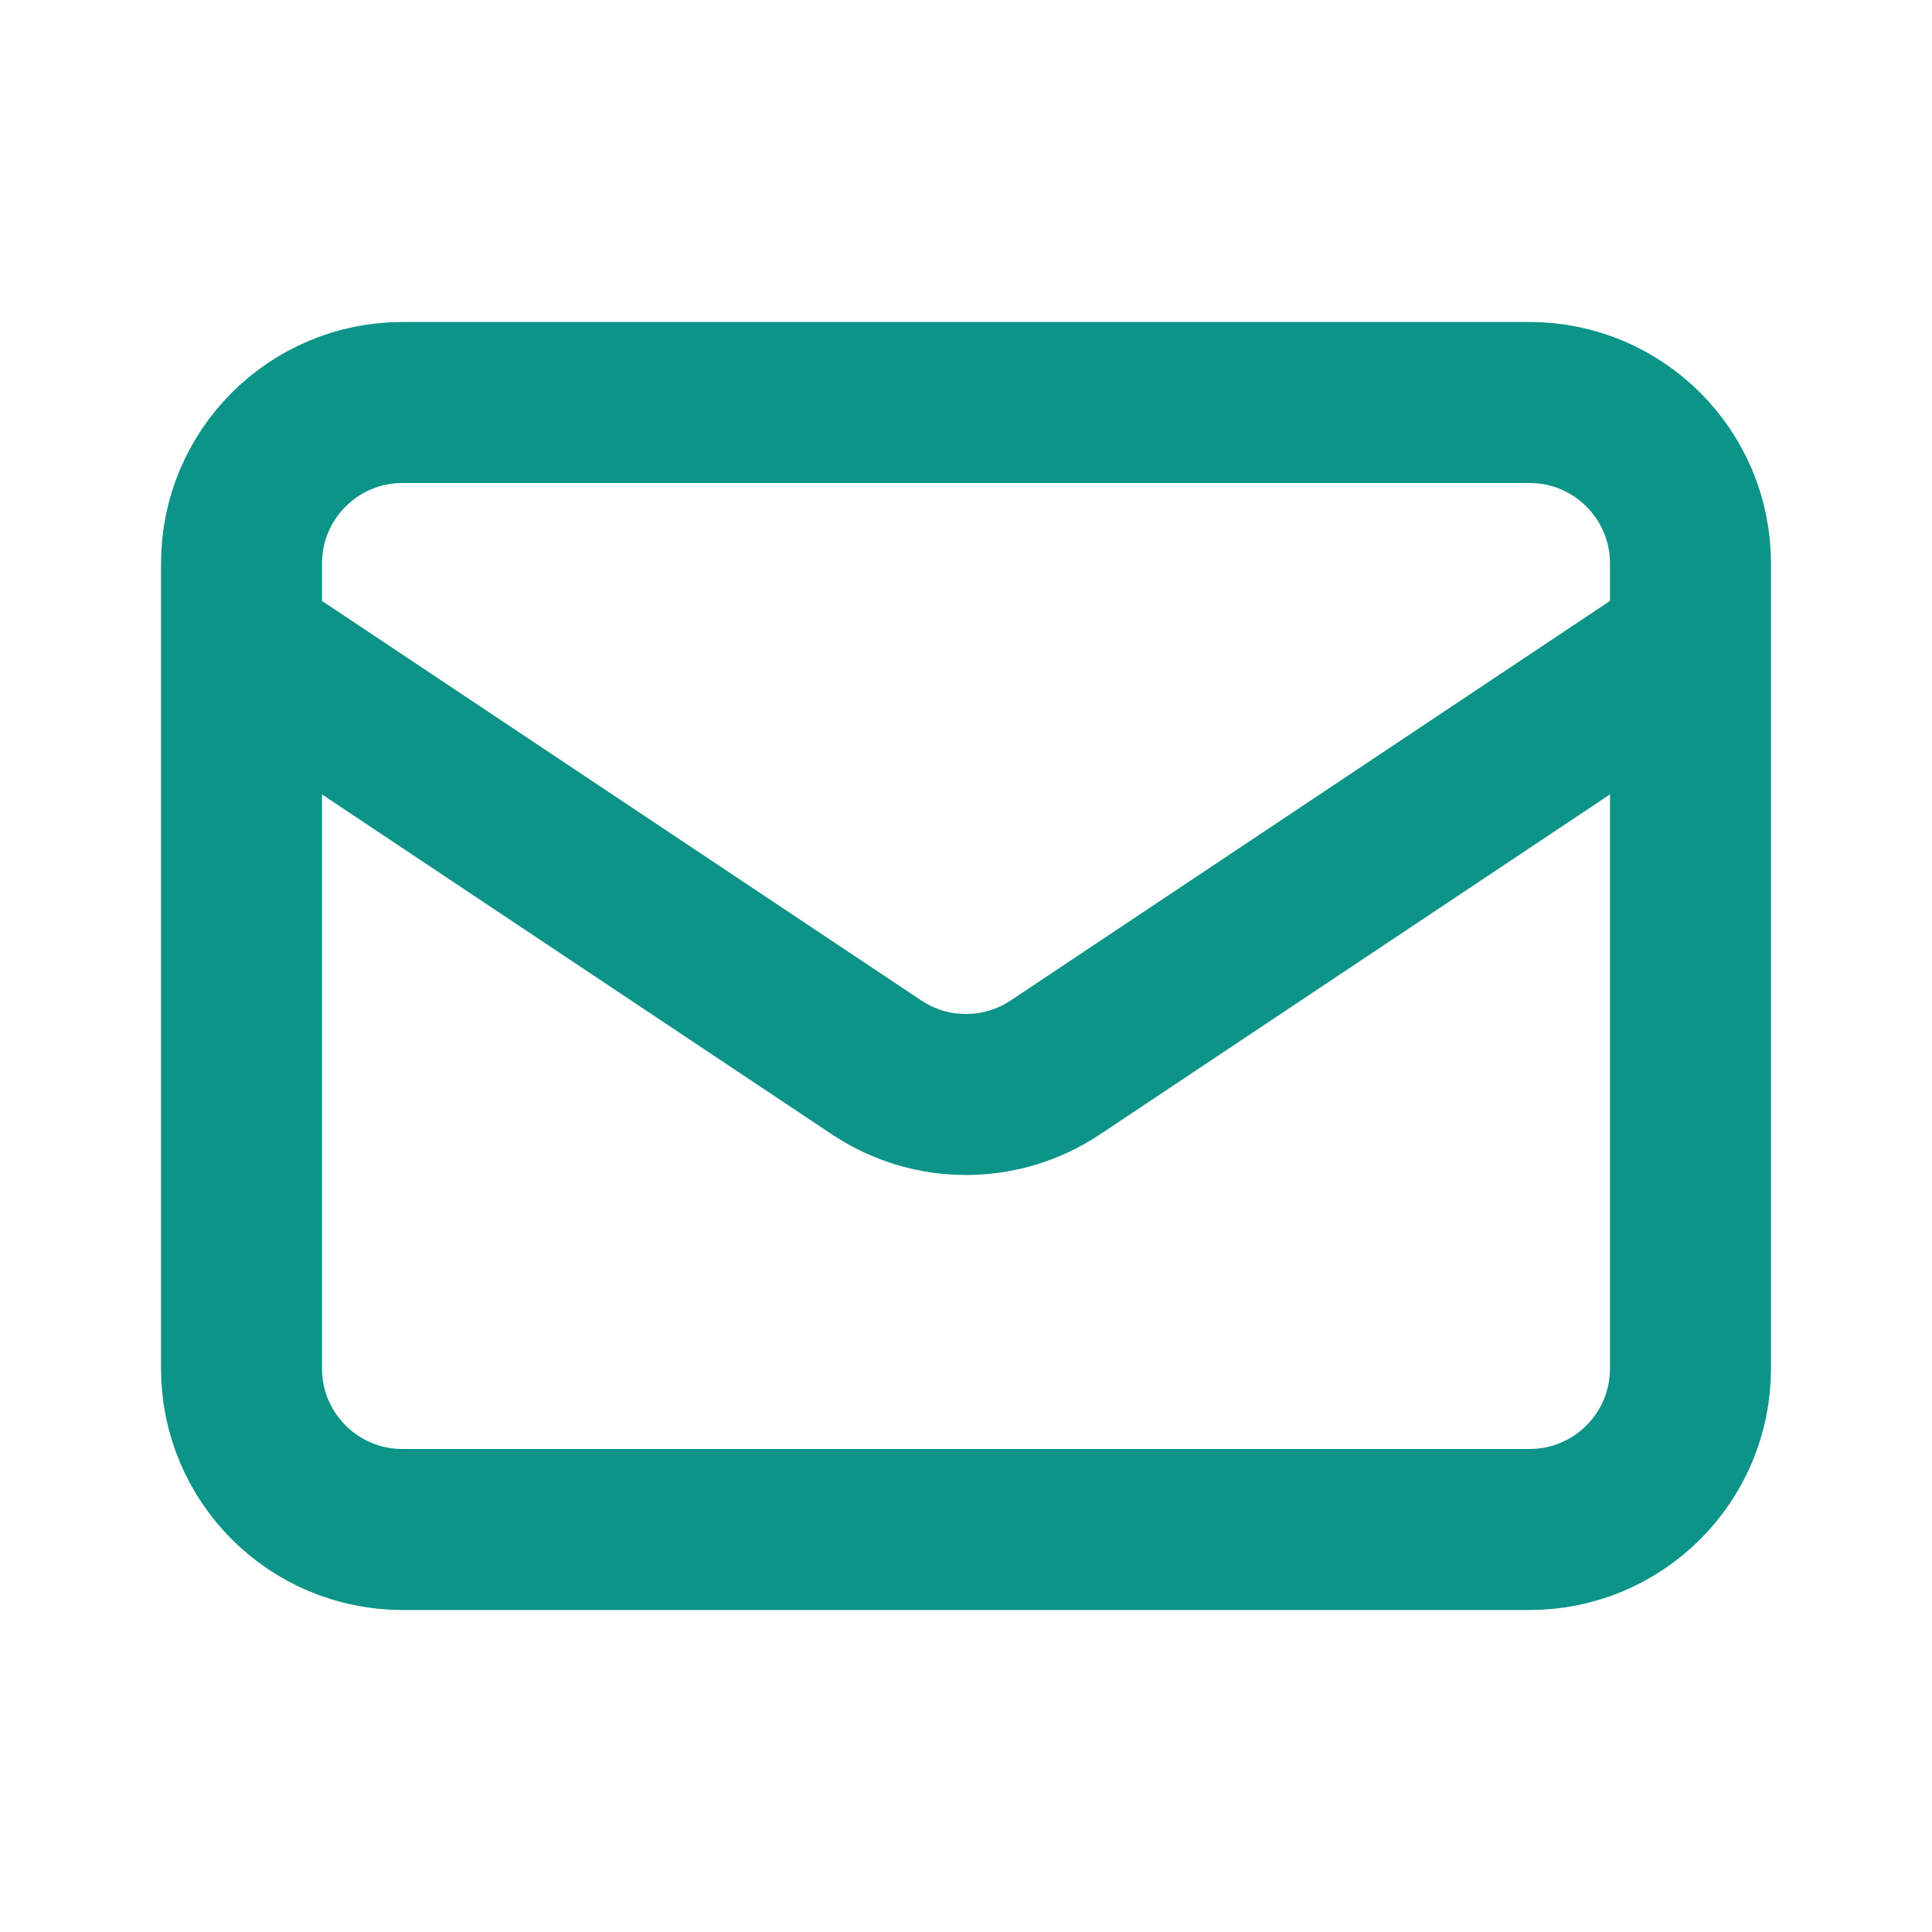
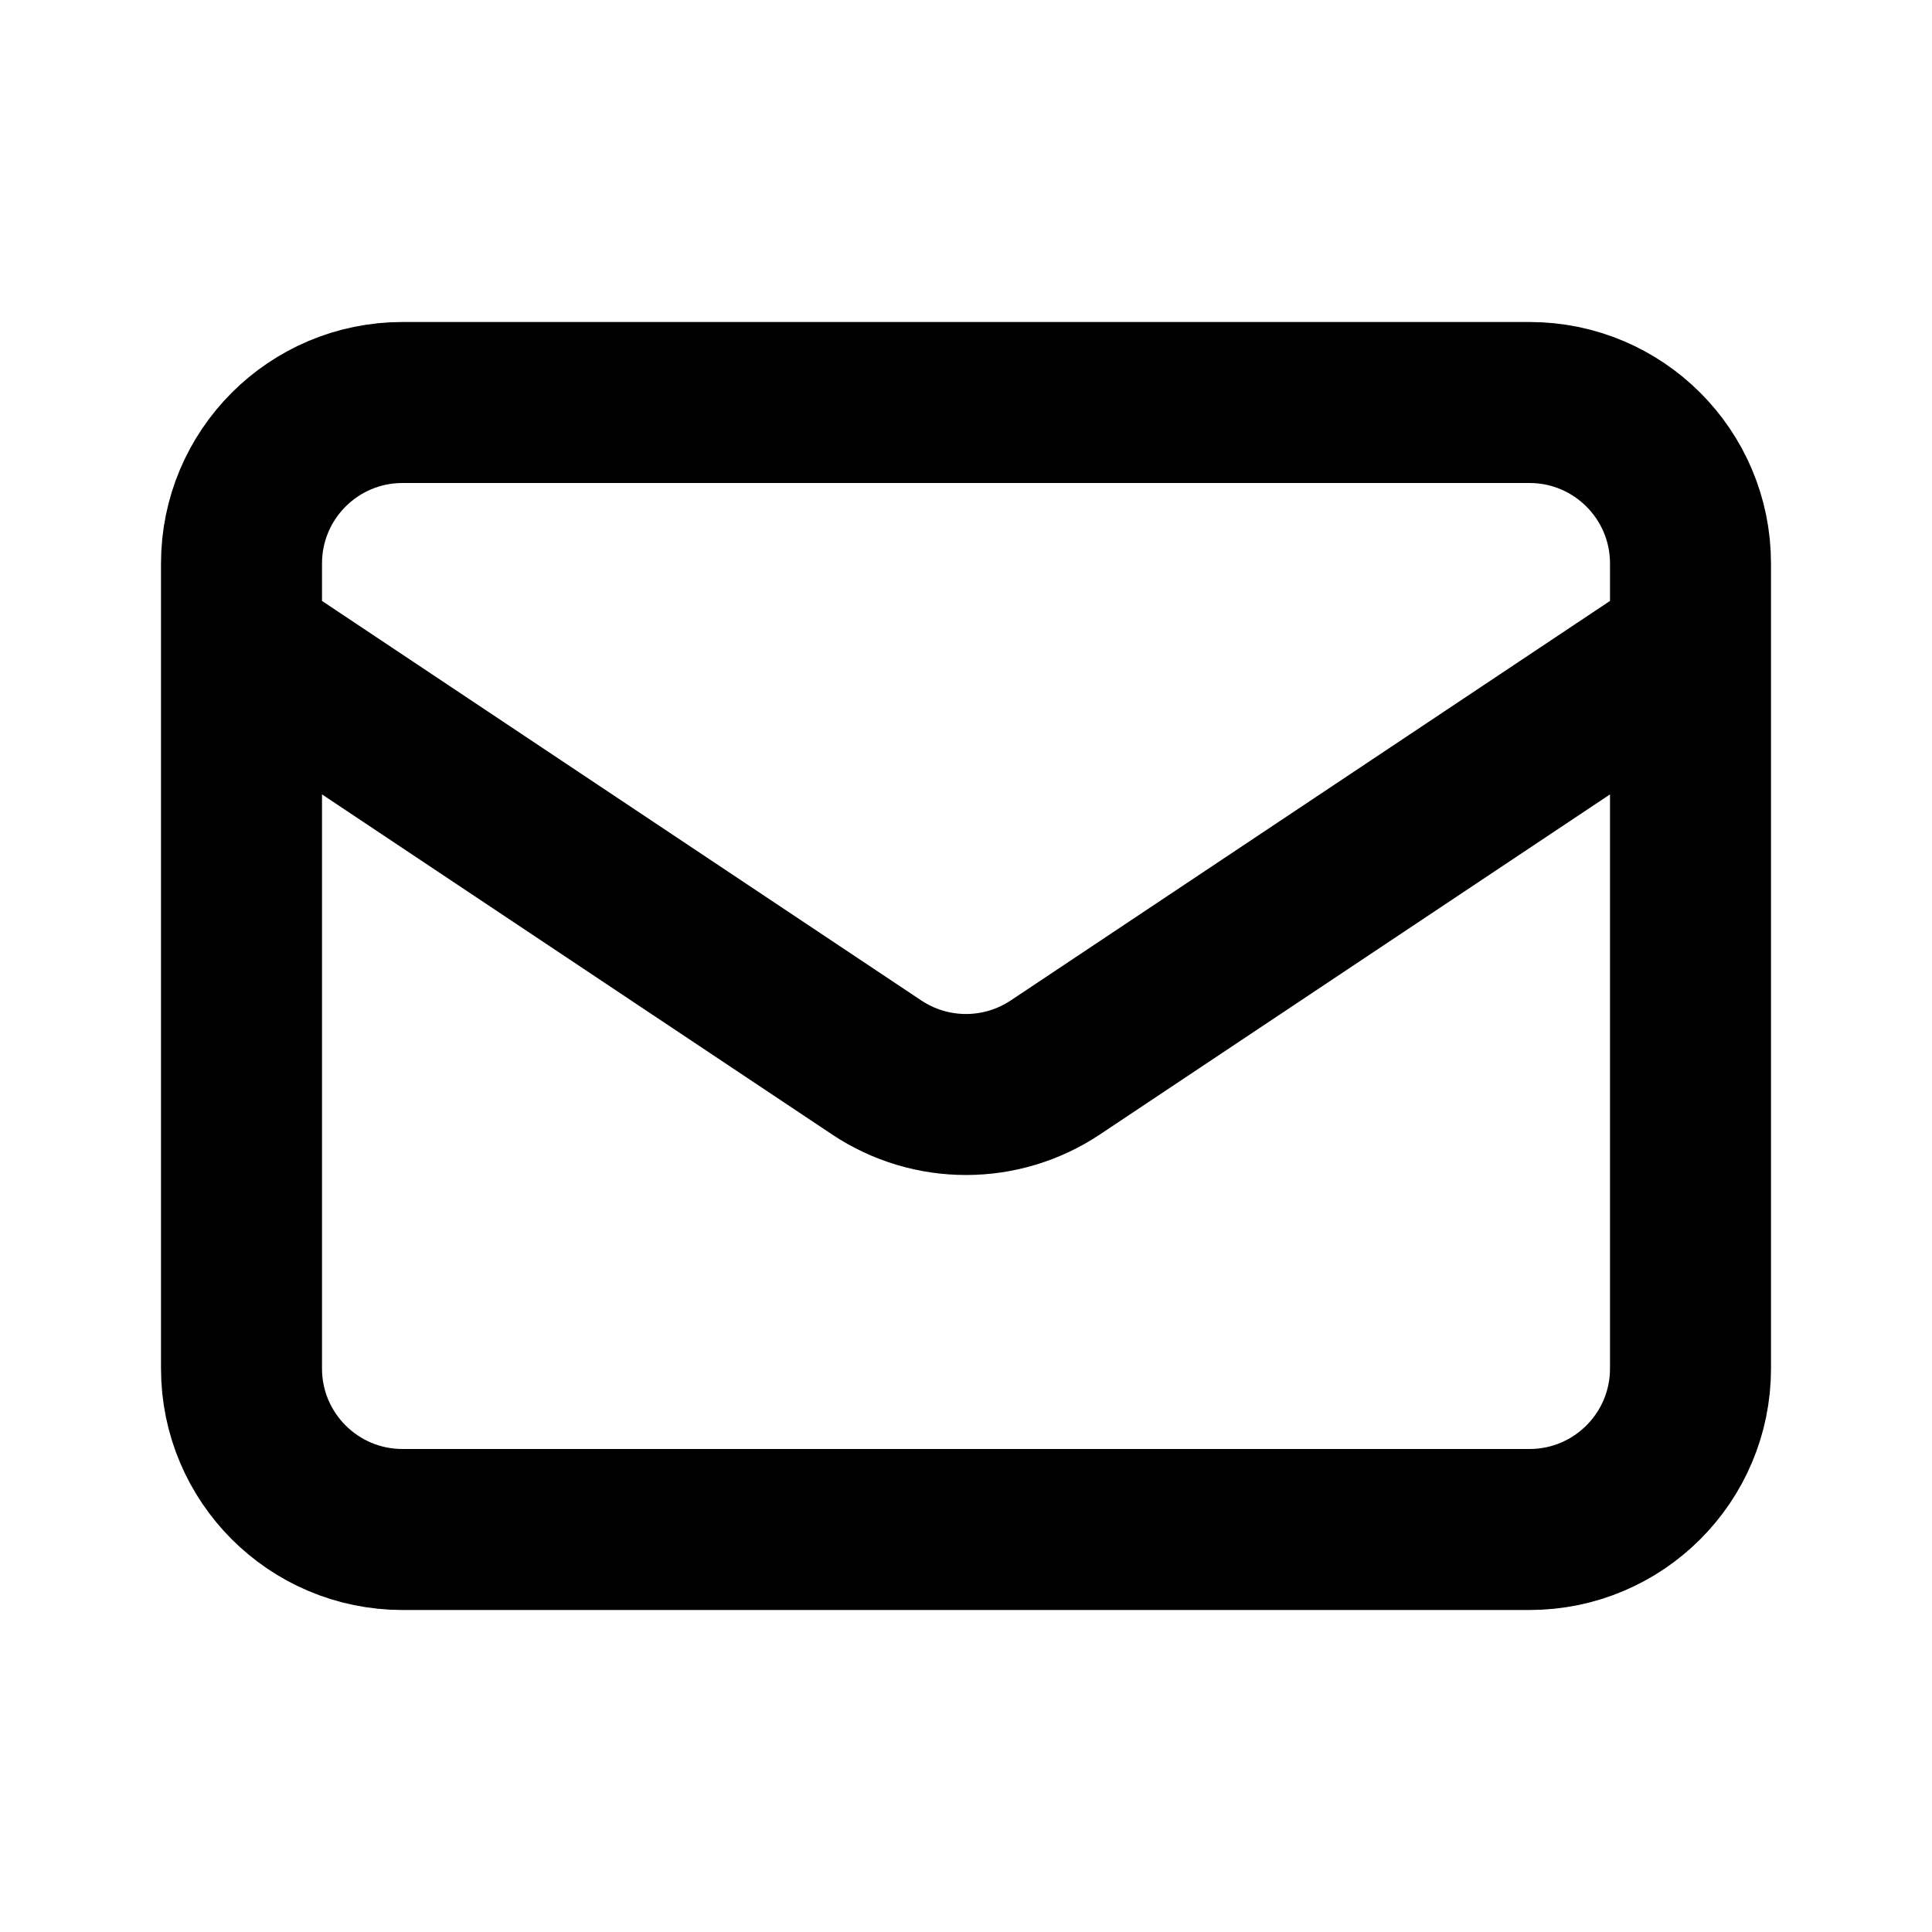
- <svg xmlns="http://www.w3.org/2000/svg" fill="none" stroke="#0D9488" stroke-width="2" viewBox="0 0 24 24">
+ <svg xmlns="http://www.w3.org/2000/svg" fill="none" stroke="currentColor" stroke-width="2" viewBox="0 0 24 24">
  <path stroke-linecap="round" stroke-linejoin="round" d="M3 8l7.89 5.26a2 2 0 002.22 0L21 8M5 19h14a2 2 0 002-2V7a2 2 0 00-2-2H5a2 2 0 00-2 2v10a2 2 0 002 2z" />
</svg>
